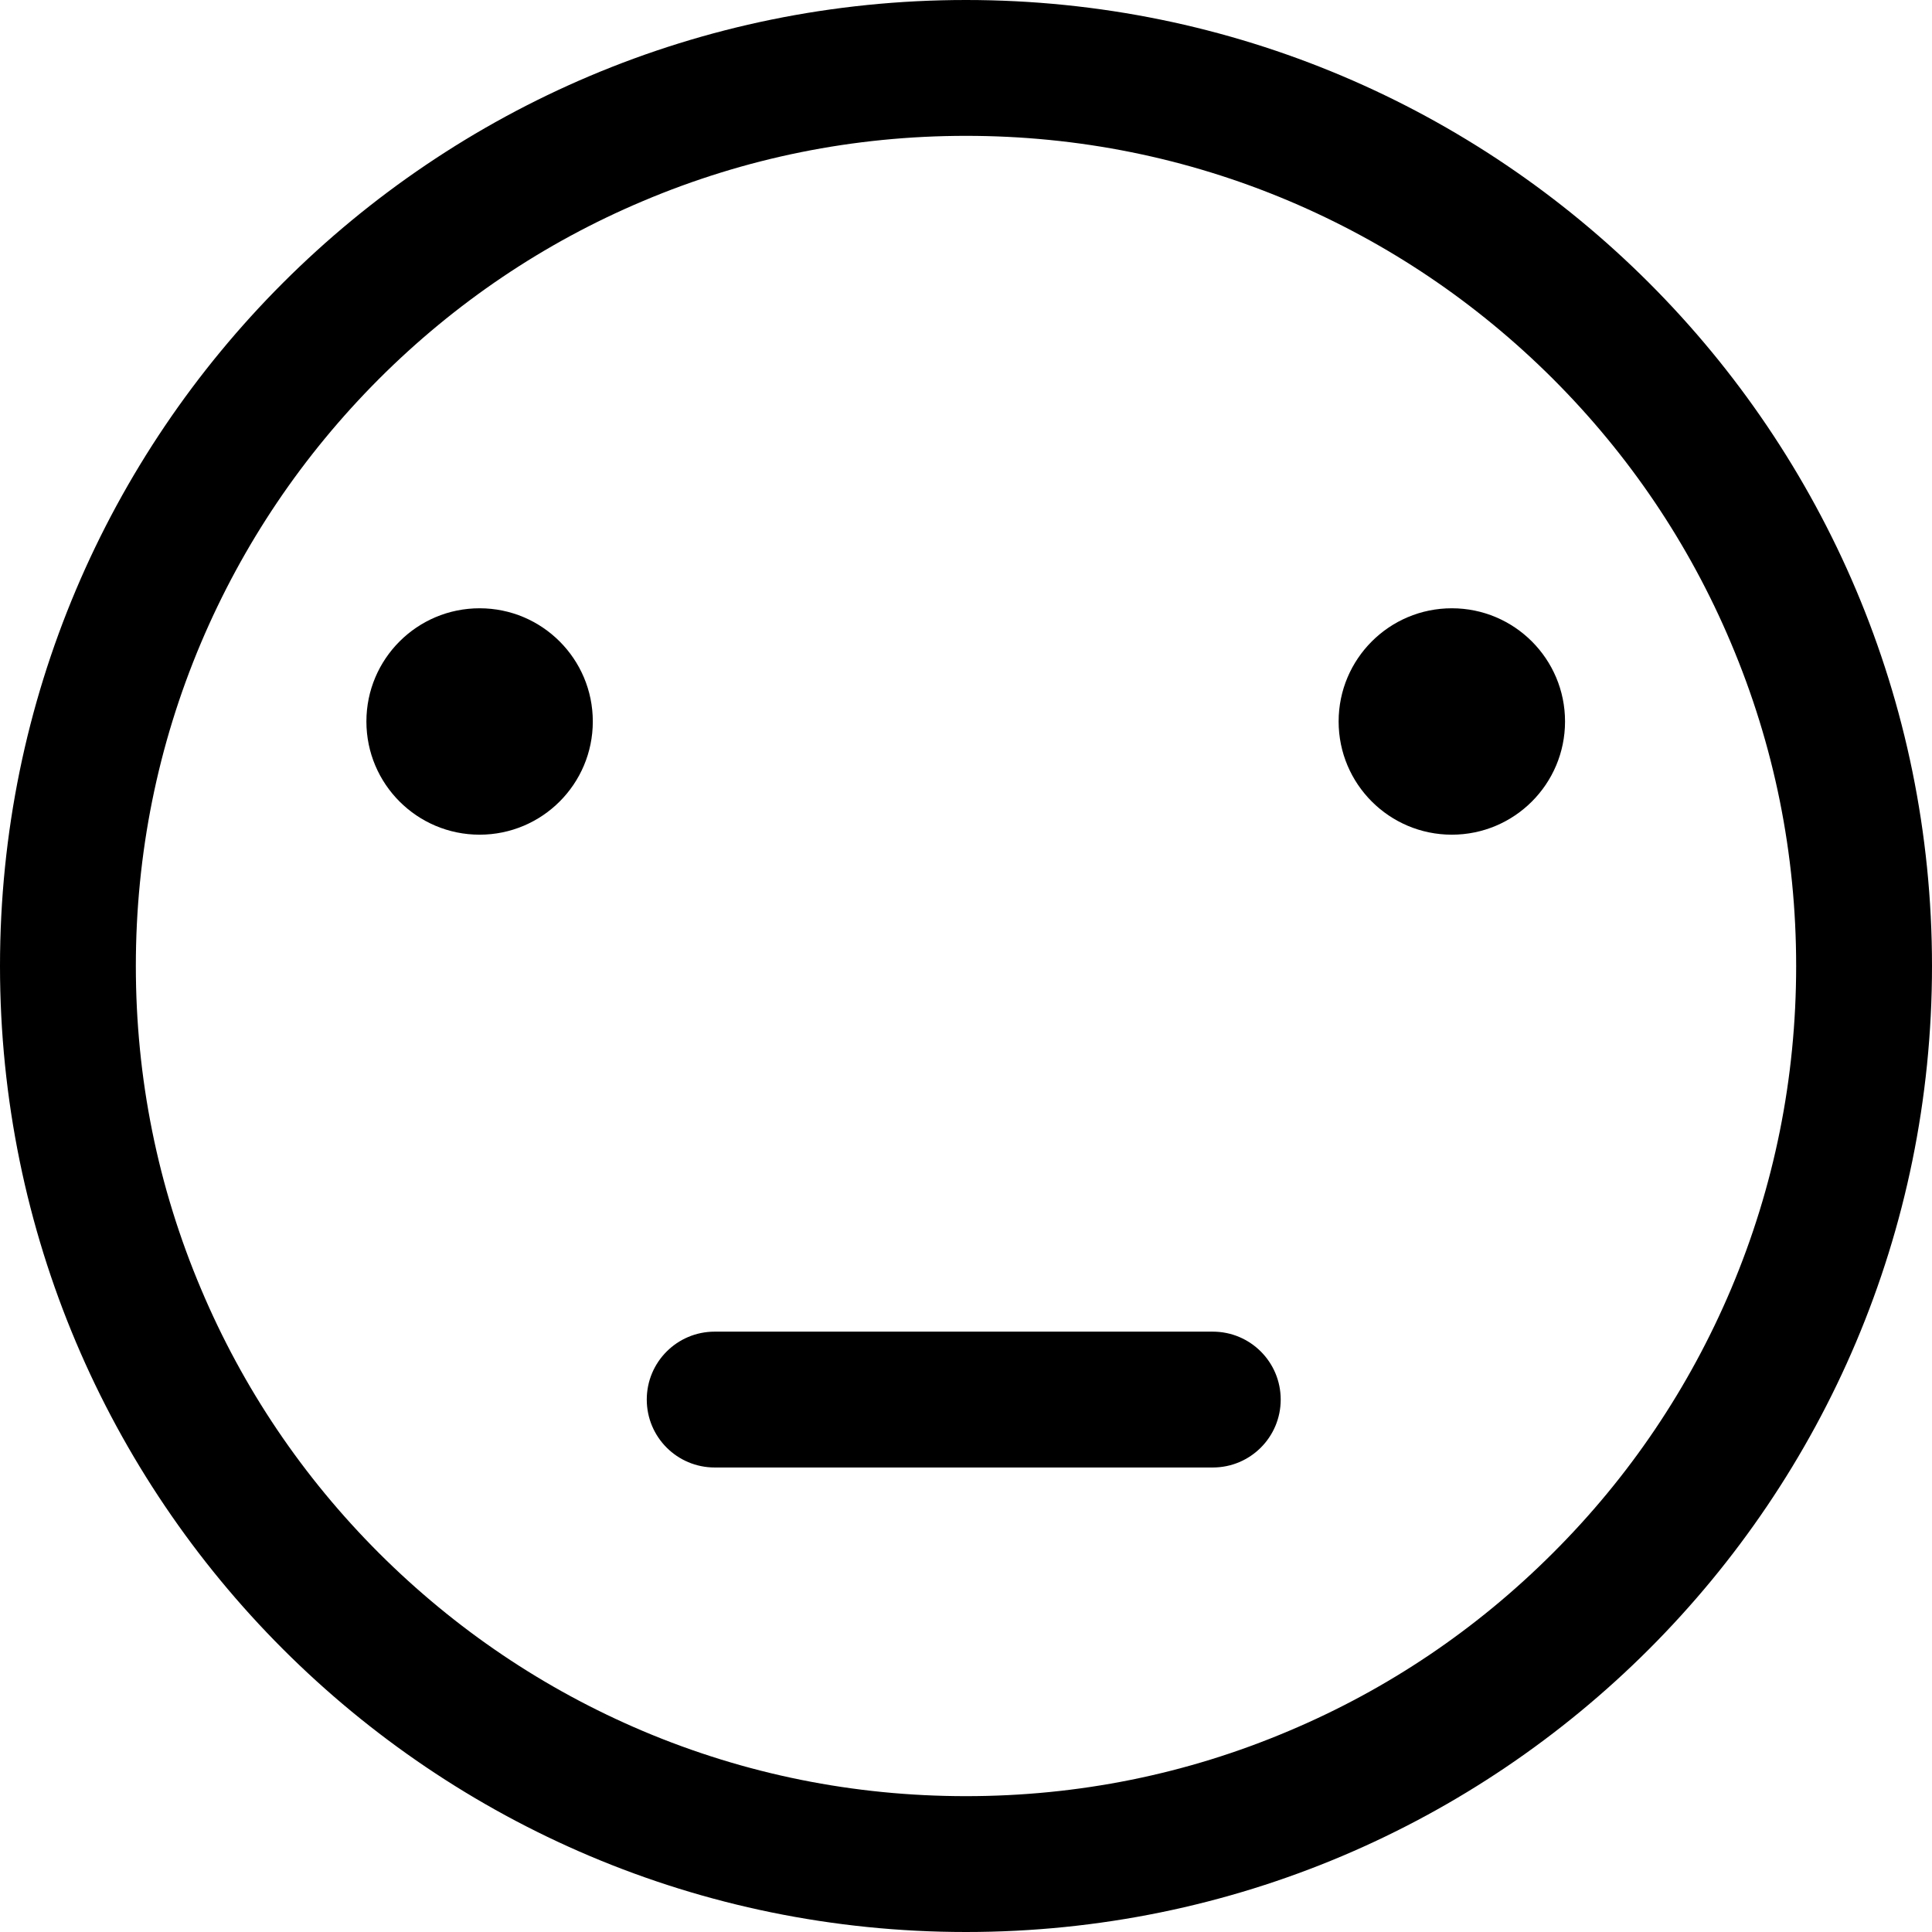
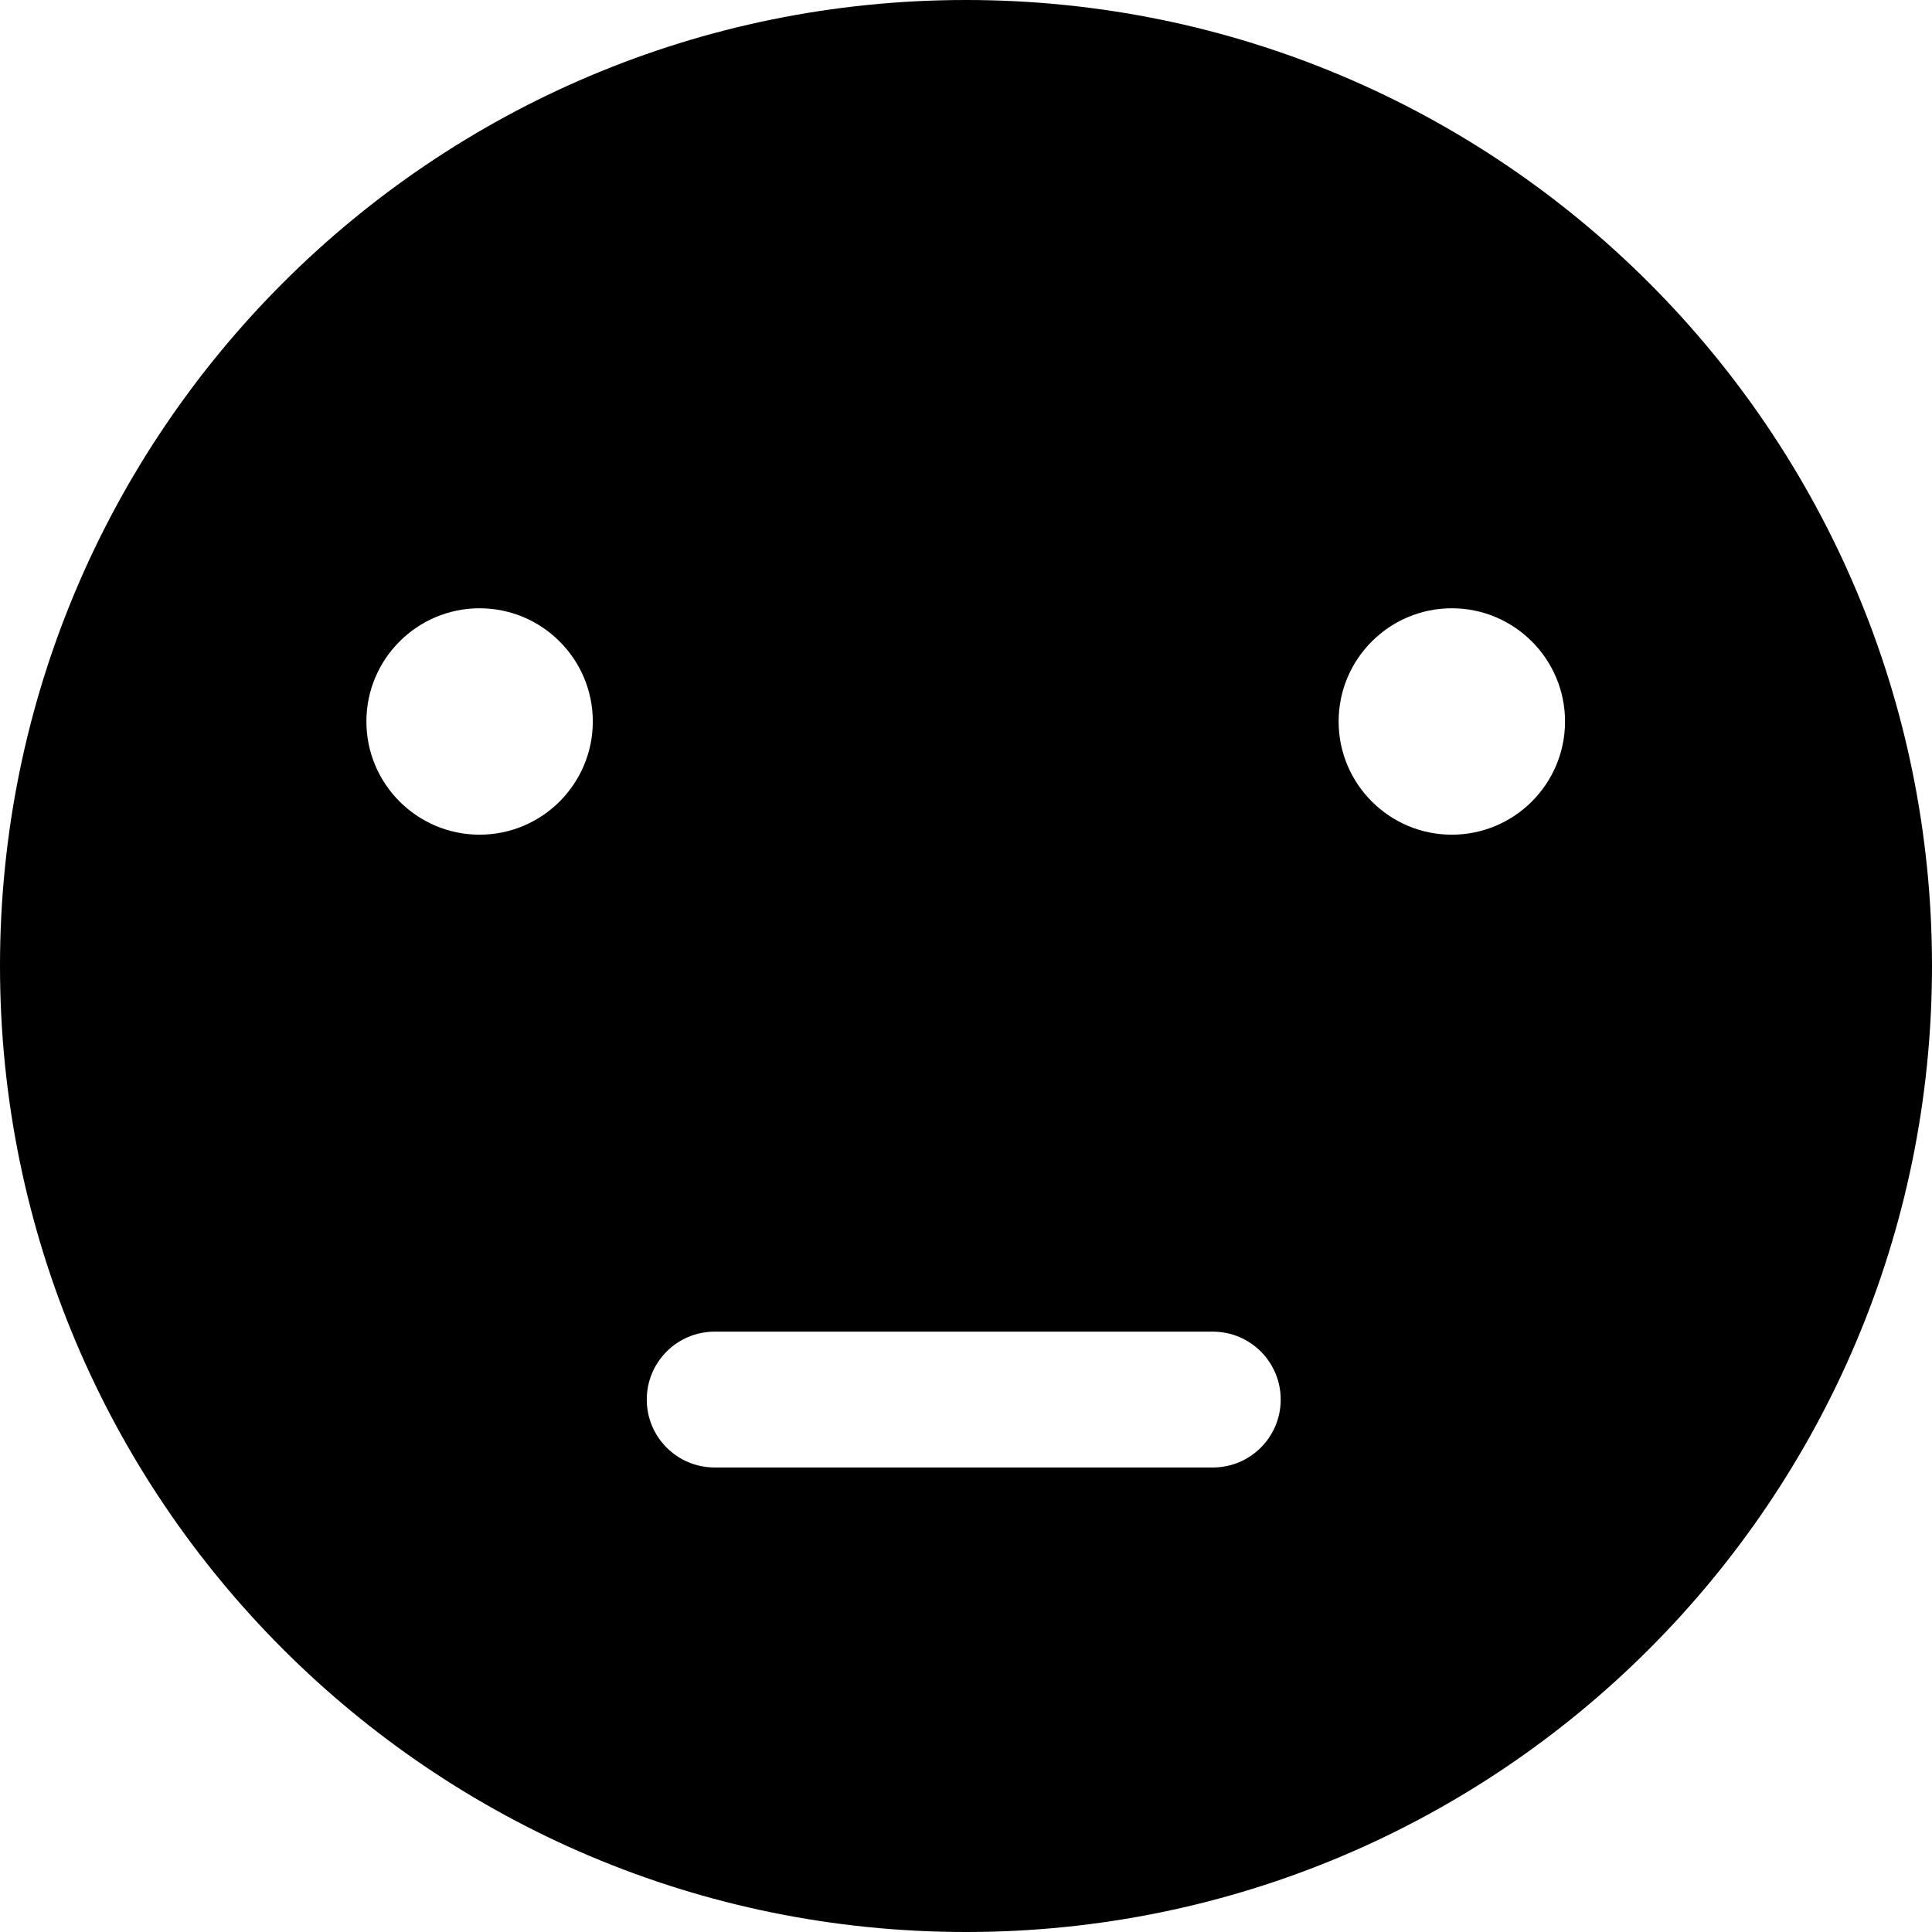
<svg id="meh" viewBox="0 0 1024 1024">
-   <path d="M512 0C229.2 0 0 229.2 0 512s229.2 512 512 512 512-229.2 512-512S794.8 0 512 0zM823.1 823.1c-40.4 40.4-87.5 72.2-139.9 94.3C629 940.4 571.4 952 512 952c-59.4 0-117-11.6-171.2-34.5-52.4-22.2-99.4-53.9-139.9-94.3-40.4-40.4-72.2-87.5-94.3-139.9C83.6 629 72 571.4 72 512c0-59.4 11.6-117 34.5-171.2 22.2-52.4 53.9-99.4 94.3-139.9 40.4-40.4 87.5-72.2 139.9-94.3C395 83.6 452.6 72 512 72c59.4 0 117 11.6 171.2 34.5 52.4 22.2 99.4 53.9 139.9 94.3 40.4 40.4 72.2 87.5 94.3 139.9C940.4 395 952 452.6 952 512c0 59.4-11.6 117-34.5 171.2C895.3 735.6 863.6 782.7 823.1 823.1z" />
-   <path d="M254.2 382.4m-60 0a60 60 0 1 0 120 0 60 60 0 1 0-120 0Z" />
-   <path d="M769.5 382.4m-60 0a60 60 0 1 0 120 0 60 60 0 1 0-120 0Z" />
-   <path d="M642.8 705.8l-264 0c-19.9 0-36 16.1-36 36s16.1 36 36 36l264 0c19.9 0 36-16.1 36-36S662.7 705.8 642.8 705.8z" />
+   <path d="M512 0C229.2 0 0 229.2 0 512s229.2 512 512 512 512-229.2 512-512S794.8 0 512 0zM254.2 442.4c-33.1 0-60-26.9-60-60s26.9-60 60-60 60 26.9 60 60S287.3 442.4 254.2 442.4zM642.8 777.8l-264 0c-19.9 0-36-16.1-36-36s16.1-36 36-36l264 0c19.9 0 36 16.1 36 36S662.7 777.8 642.8 777.8zM769.5 442.4c-33.1 0-60-26.9-60-60s26.9-60 60-60 60 26.9 60 60S802.6 442.4 769.5 442.4z" />
</svg>
